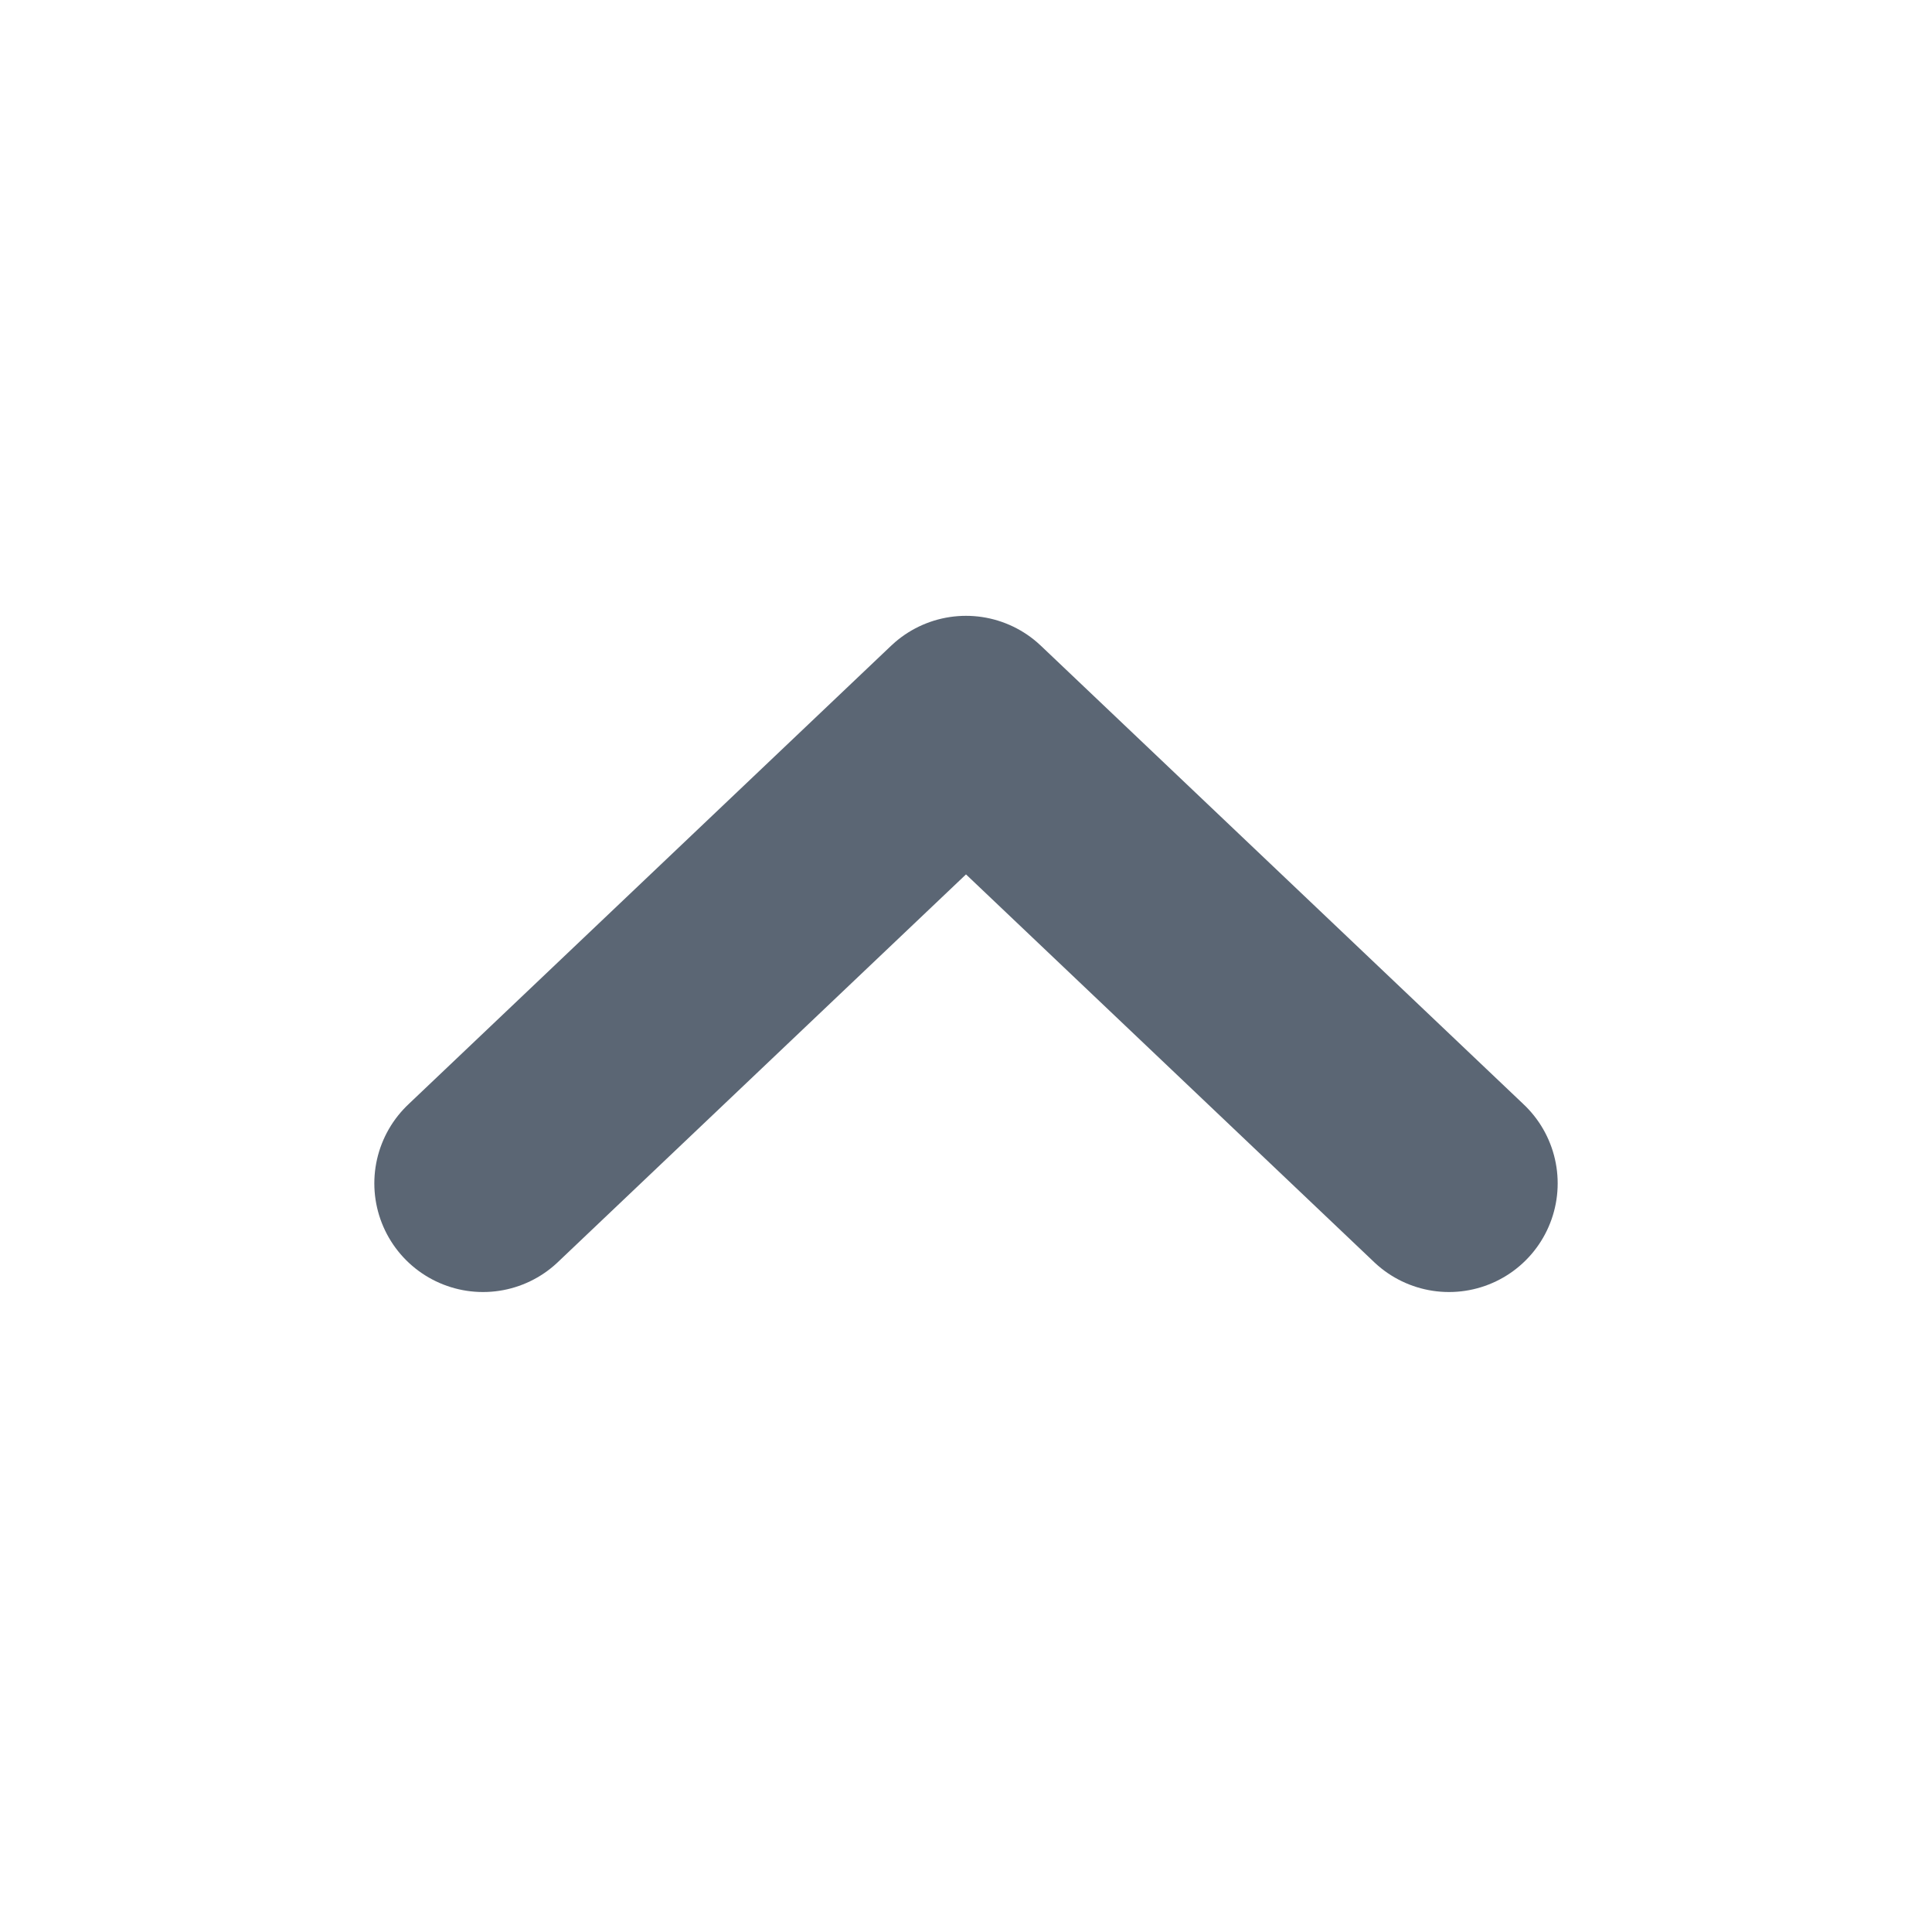
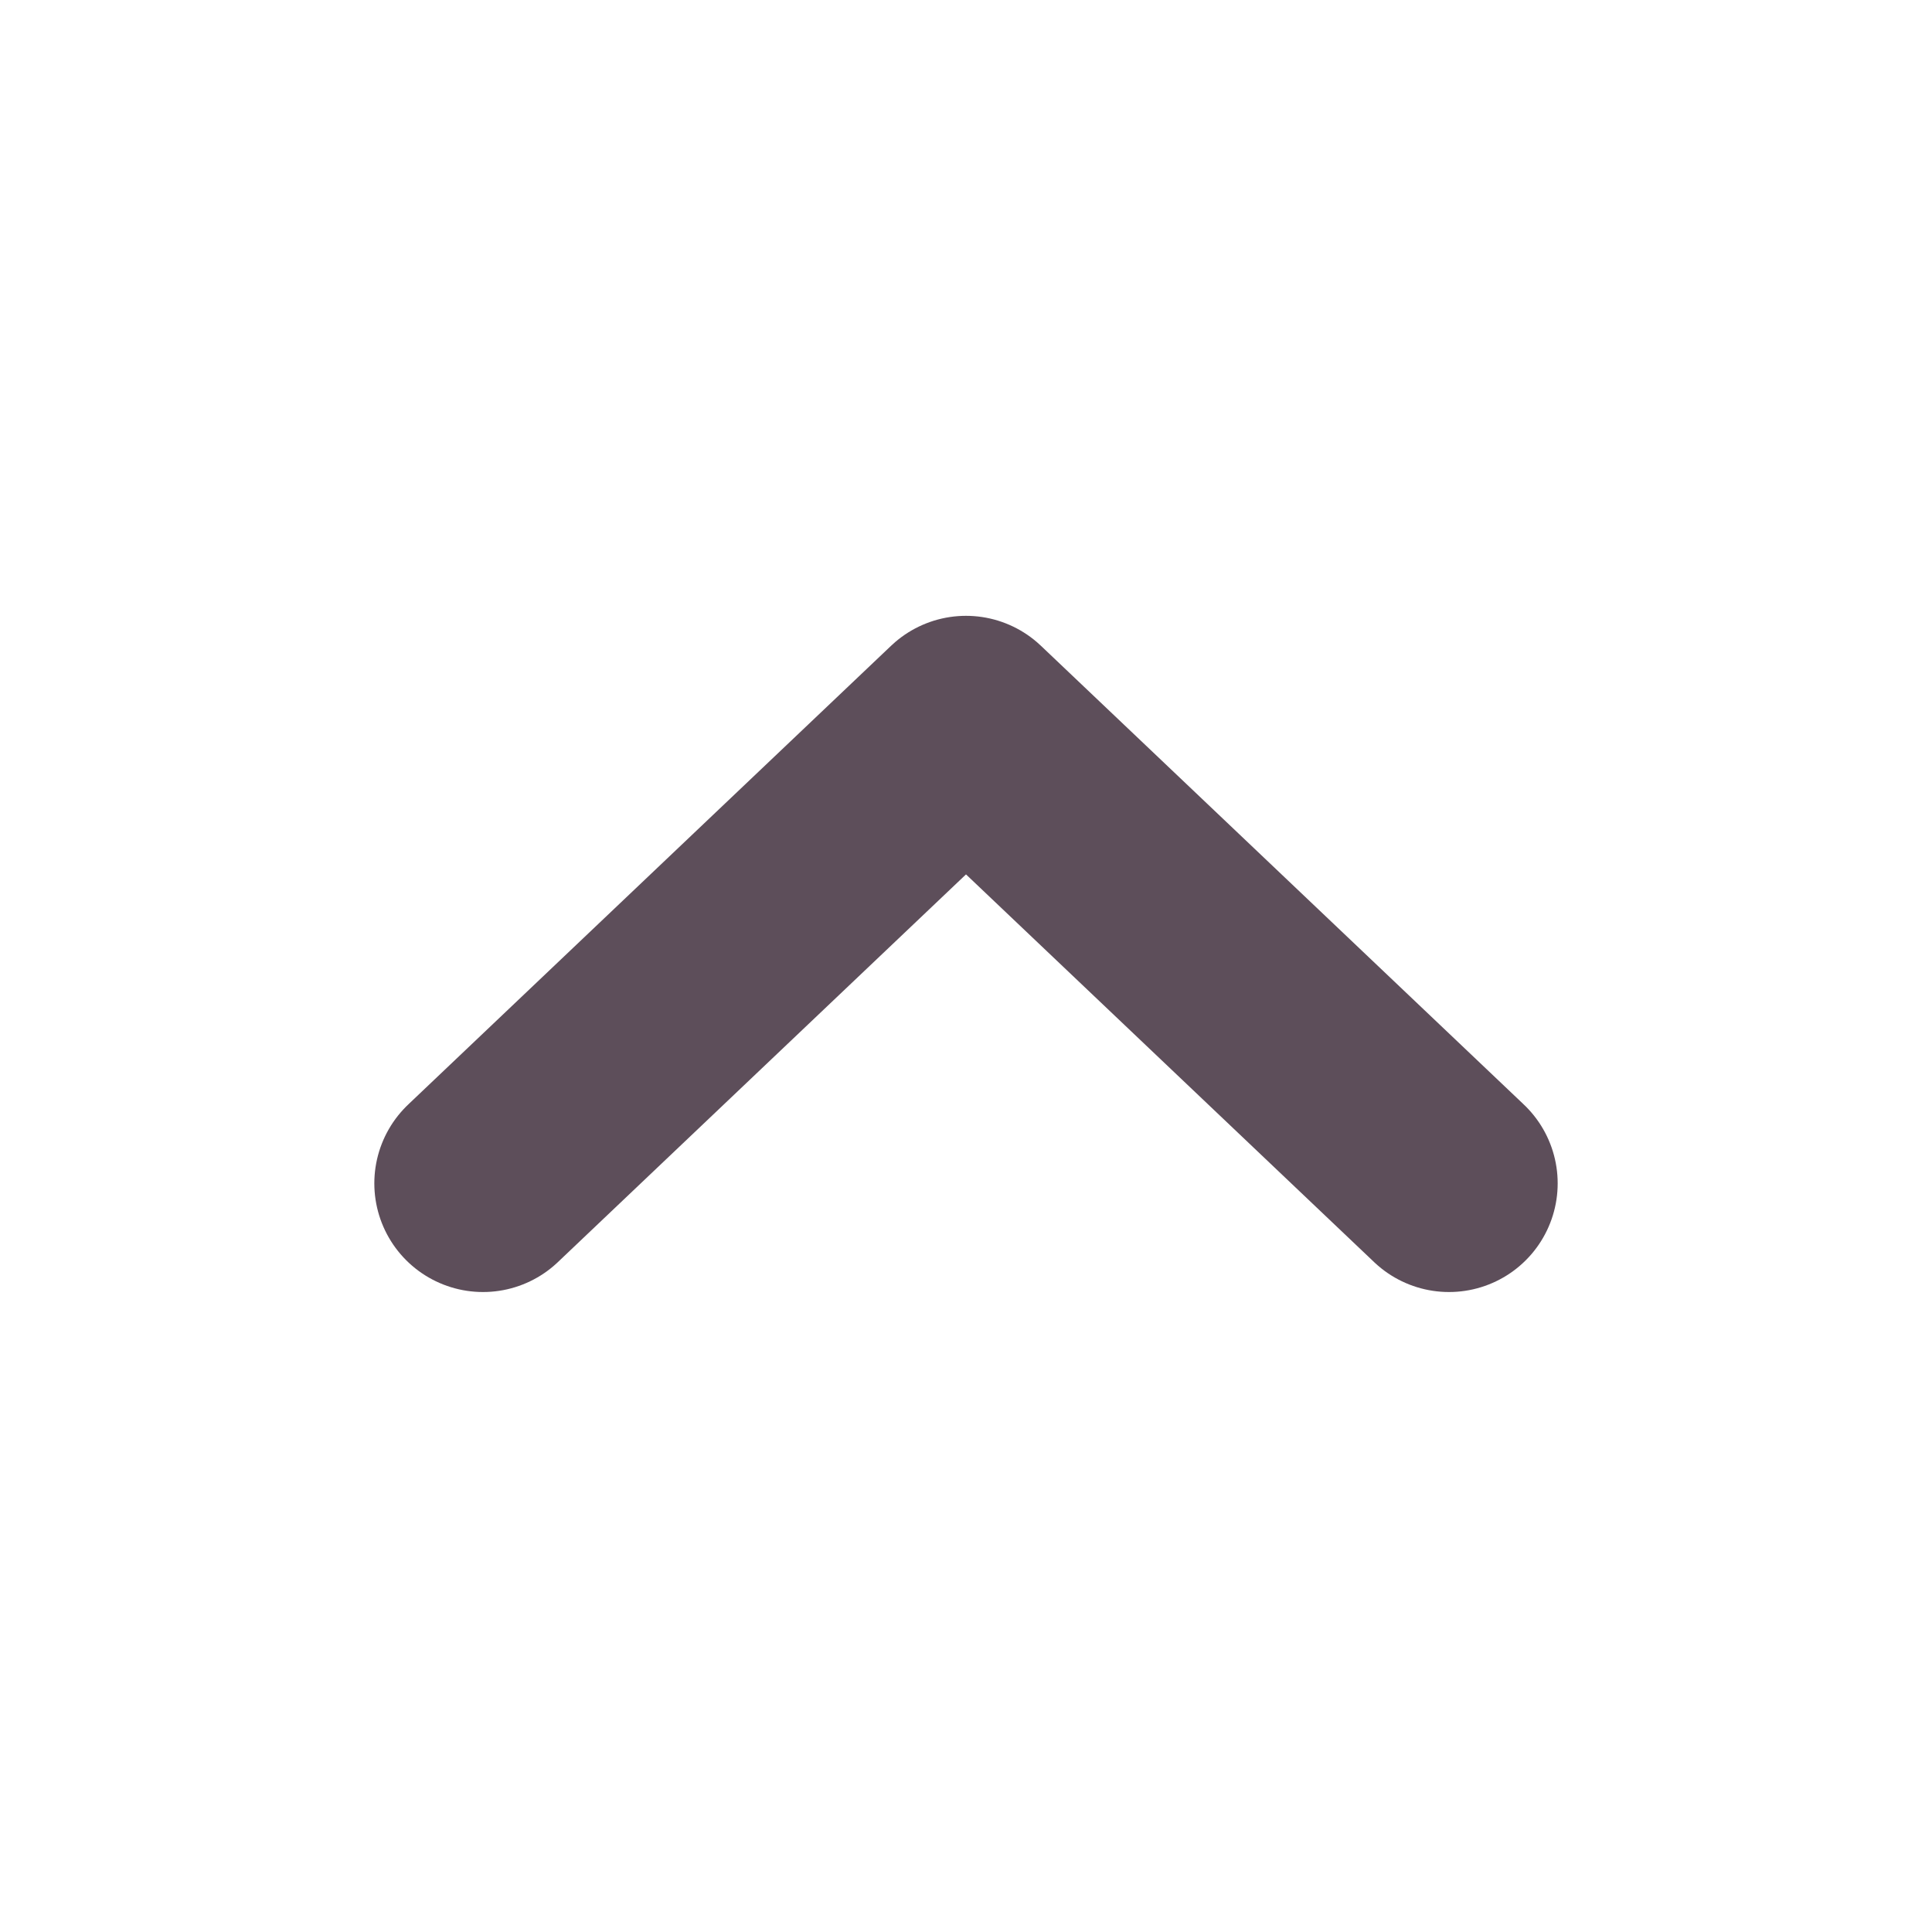
<svg xmlns="http://www.w3.org/2000/svg" width="16" height="16" viewBox="0 0 16 16">
-   <path d="M4 9.8 8 6 12 9.8" fill="none" stroke="#5b6674" stroke-width="1.8" stroke-linecap="round" stroke-linejoin="round" />
+   <path d="M4 9.8 8 6 12 9.8" fill="none" stroke="#5d4e5a" stroke-width="1.8" stroke-linecap="round" stroke-linejoin="round" />
</svg>
